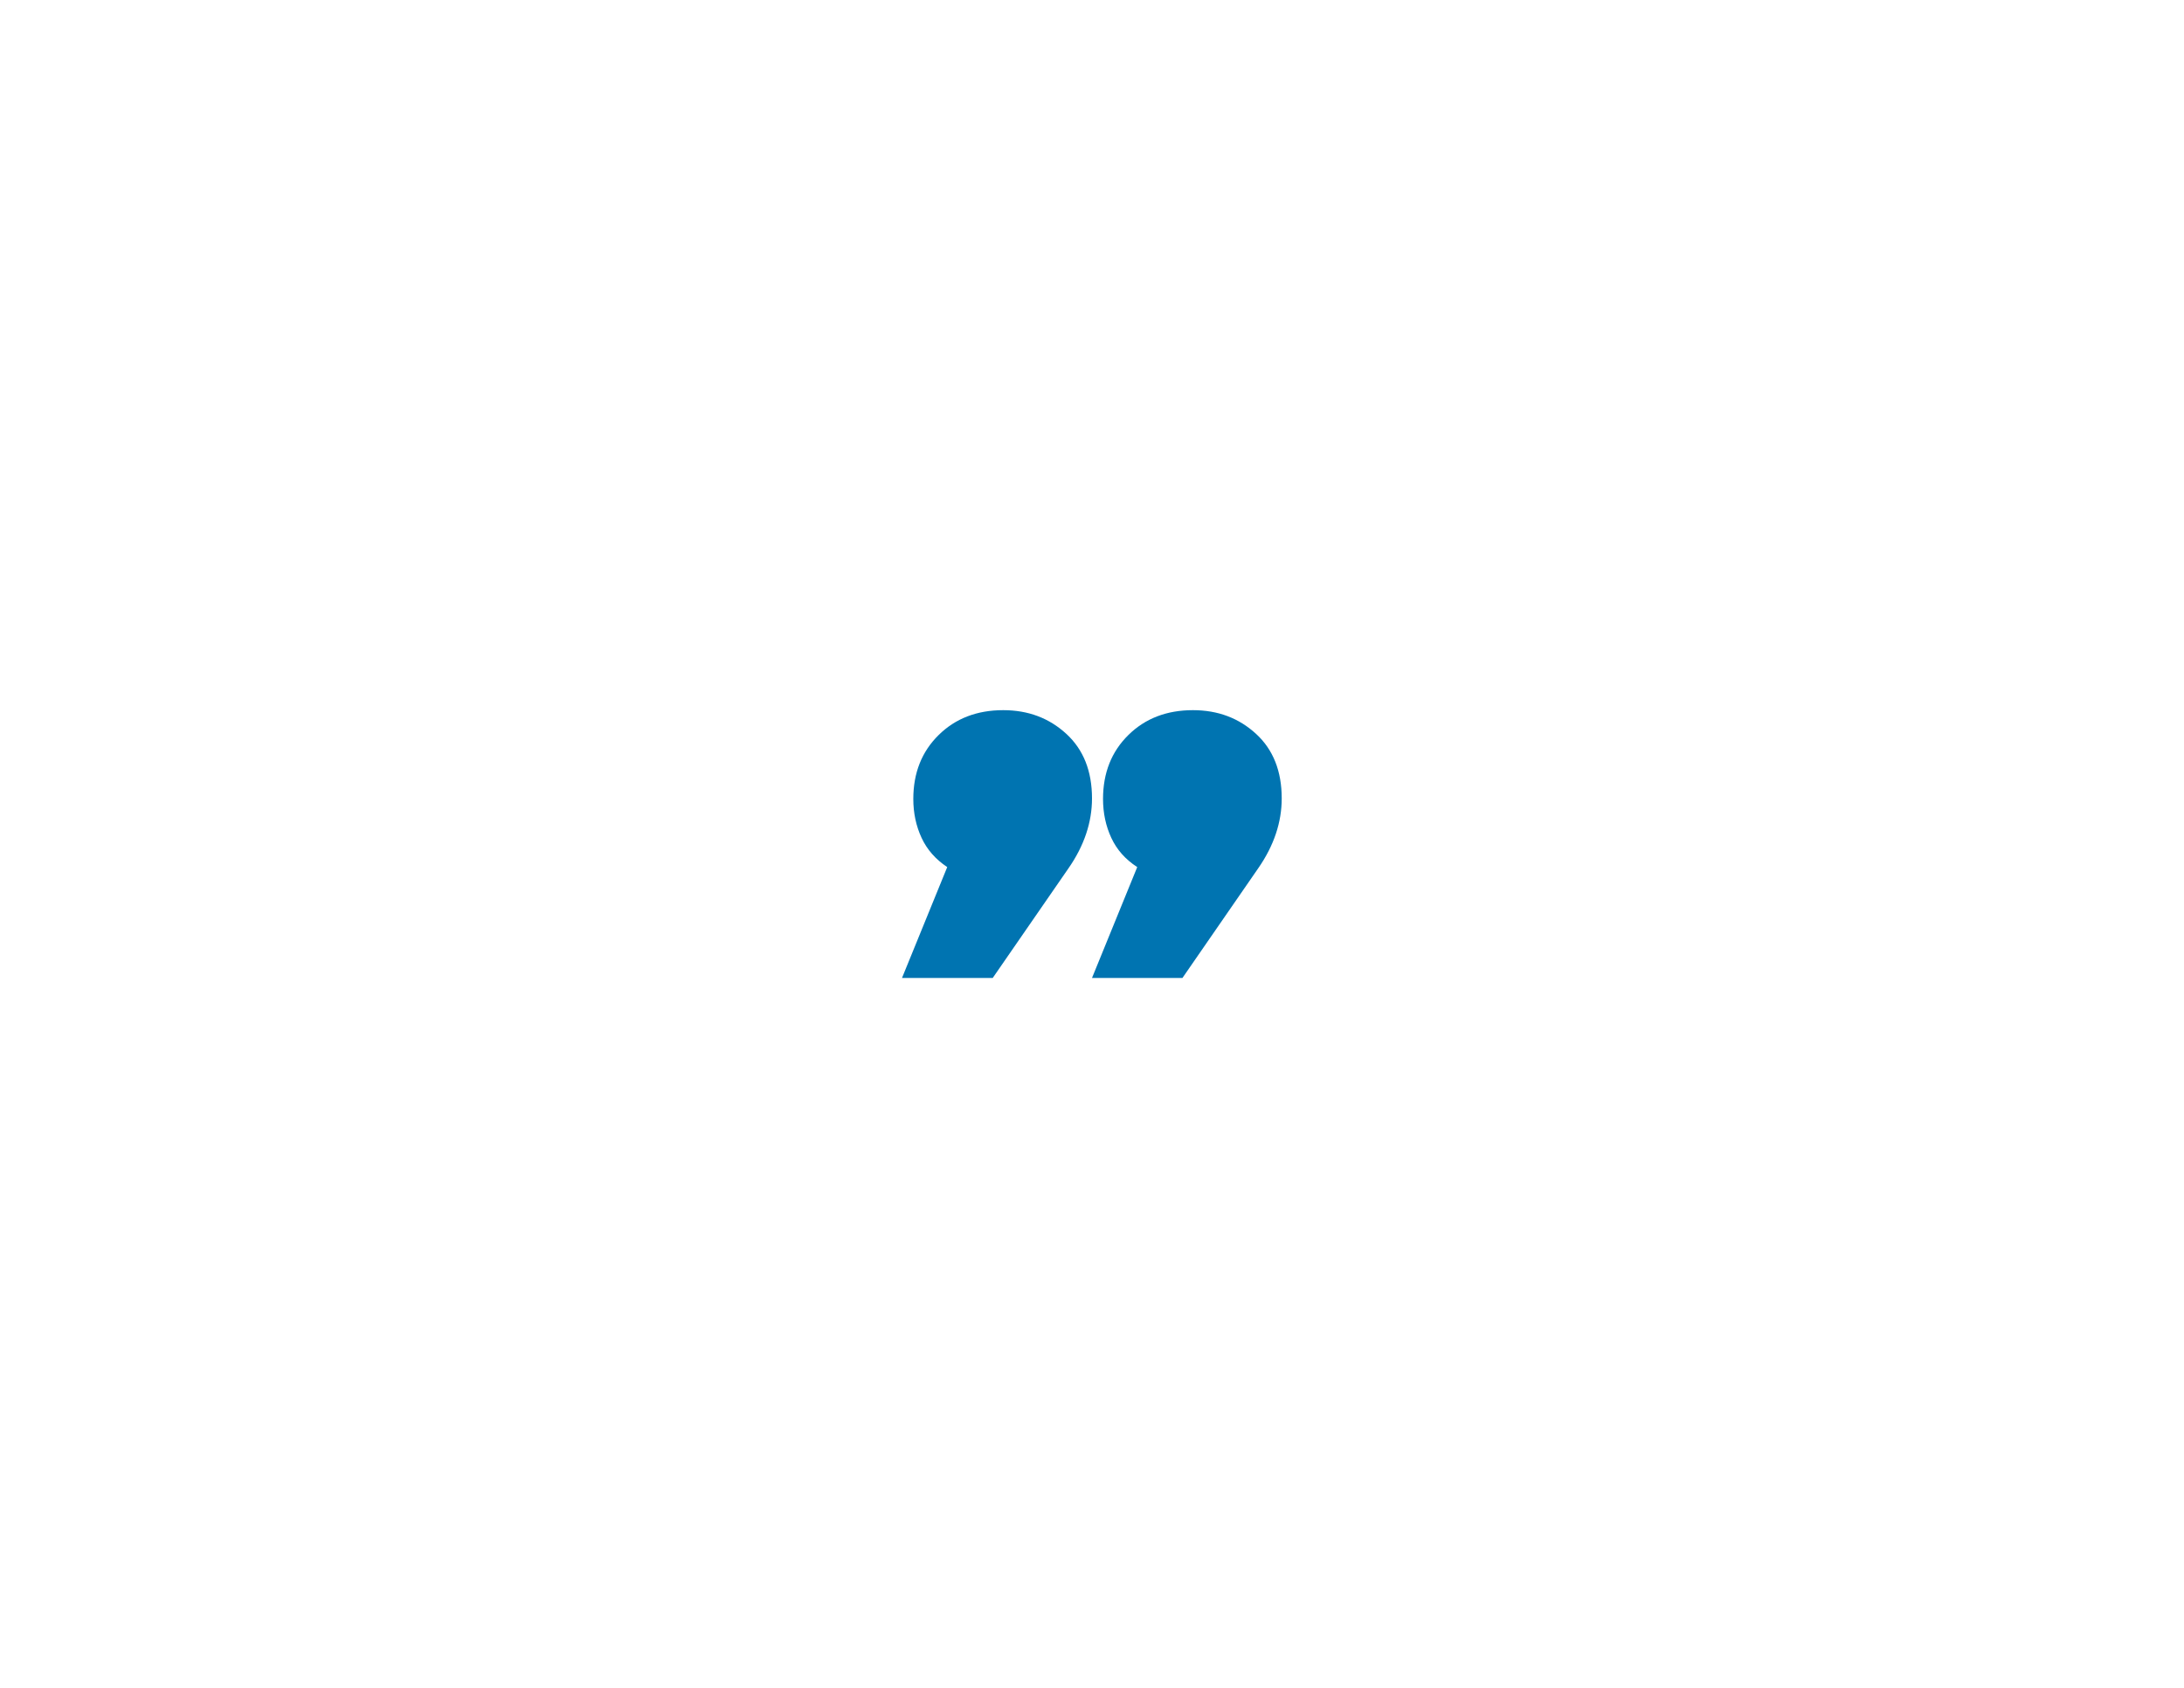
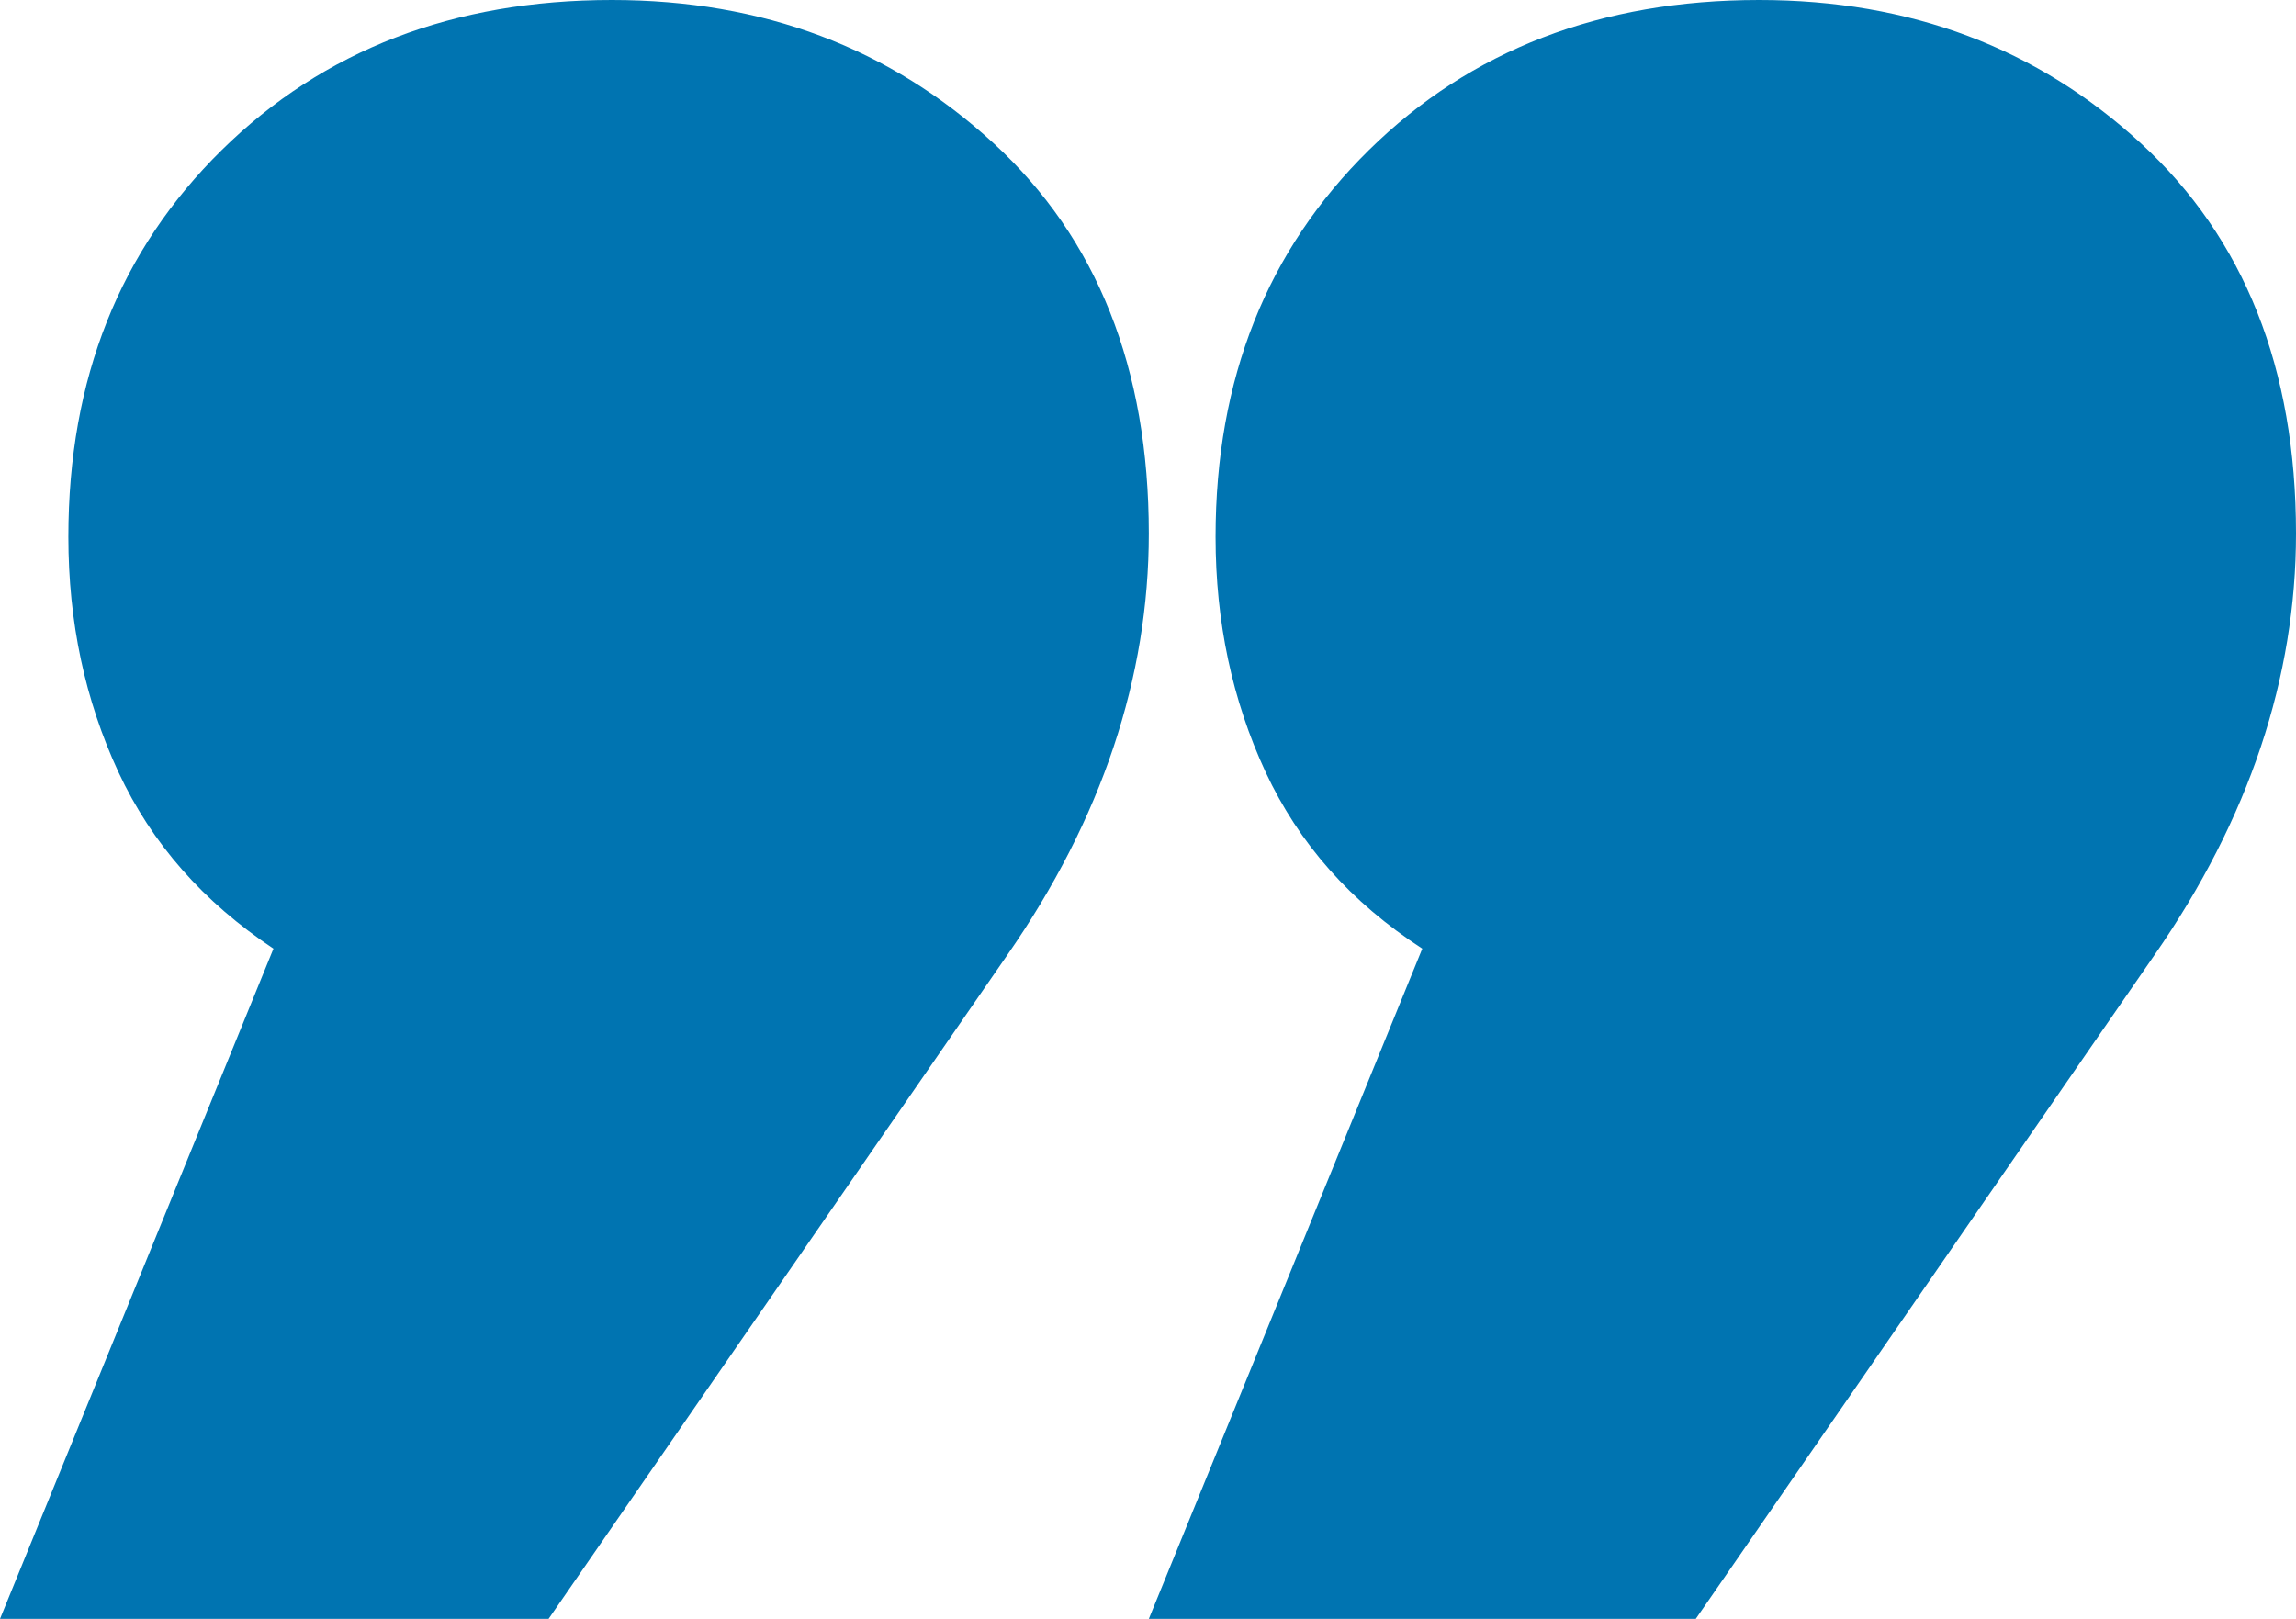
- <svg xmlns="http://www.w3.org/2000/svg" version="1.1" id="Layer_1" x="0px" y="0px" viewBox="0 0 792 612" enable-background="new 0 0 792 612" xml:space="preserve">
+ <svg xmlns="http://www.w3.org/2000/svg" version="1.1" id="Layer_1" x="0px" y="0px" width="82.35px" height="58.068px" viewBox="0 0 82.35 58.068" enable-background="new 0 0 82.35 58.068" xml:space="preserve">
  <g>
-     <path fill="#0074B1" d="M403,303.8c-2-4.3-3-9-3-14.1c0-9.5,3.1-17.2,9.2-23.2c6.1-6,13.9-9,23.4-9c9.1,0,16.7,2.9,22.9,8.6   c6.2,5.7,9.3,13.5,9.3,23.4c0,8.6-2.8,17.1-8.5,25.3l-27.5,39.8H396l16.4-40.2C408.1,311.6,405,308.1,403,303.8z M334.2,303.8   c-2-4.3-3-9-3-14.1c0-9.5,3.1-17.2,9.2-23.2c6.1-6,13.9-9,23.4-9c9.1,0,16.7,2.9,22.9,8.6c6.2,5.7,9.3,13.5,9.3,23.4   c0,8.6-2.8,17.1-8.5,25.3L360,354.6h-32.9l16.4-40.2C339.3,311.6,336.2,308.1,334.2,303.8z" />
+     <path fill="#0074B1" d="M45.391,27.69c-1.194-2.572-1.793-5.383-1.793-8.433c0-5.683,1.854-10.286,5.502-13.875   C52.747,1.794,57.412,0,63.094,0c5.441,0,9.986,1.733,13.695,5.143c3.707,3.409,5.561,8.074,5.561,13.994   c0,5.143-1.674,10.227-5.083,15.13L60.822,58.069H41.205l9.808-24.041C48.441,32.355,46.588,30.261,45.391,27.69z M4.246,27.69   c-1.196-2.572-1.794-5.383-1.794-8.433c0-5.683,1.854-10.286,5.502-13.875C11.602,1.793,16.266,0,21.948,0   c5.441,0,9.986,1.733,13.694,5.143s5.562,8.074,5.562,13.994c0,5.143-1.674,10.227-5.083,15.13L19.676,58.069H0l9.808-24.041   C7.296,32.355,5.442,30.261,4.246,27.69z" />
  </g>
</svg>
